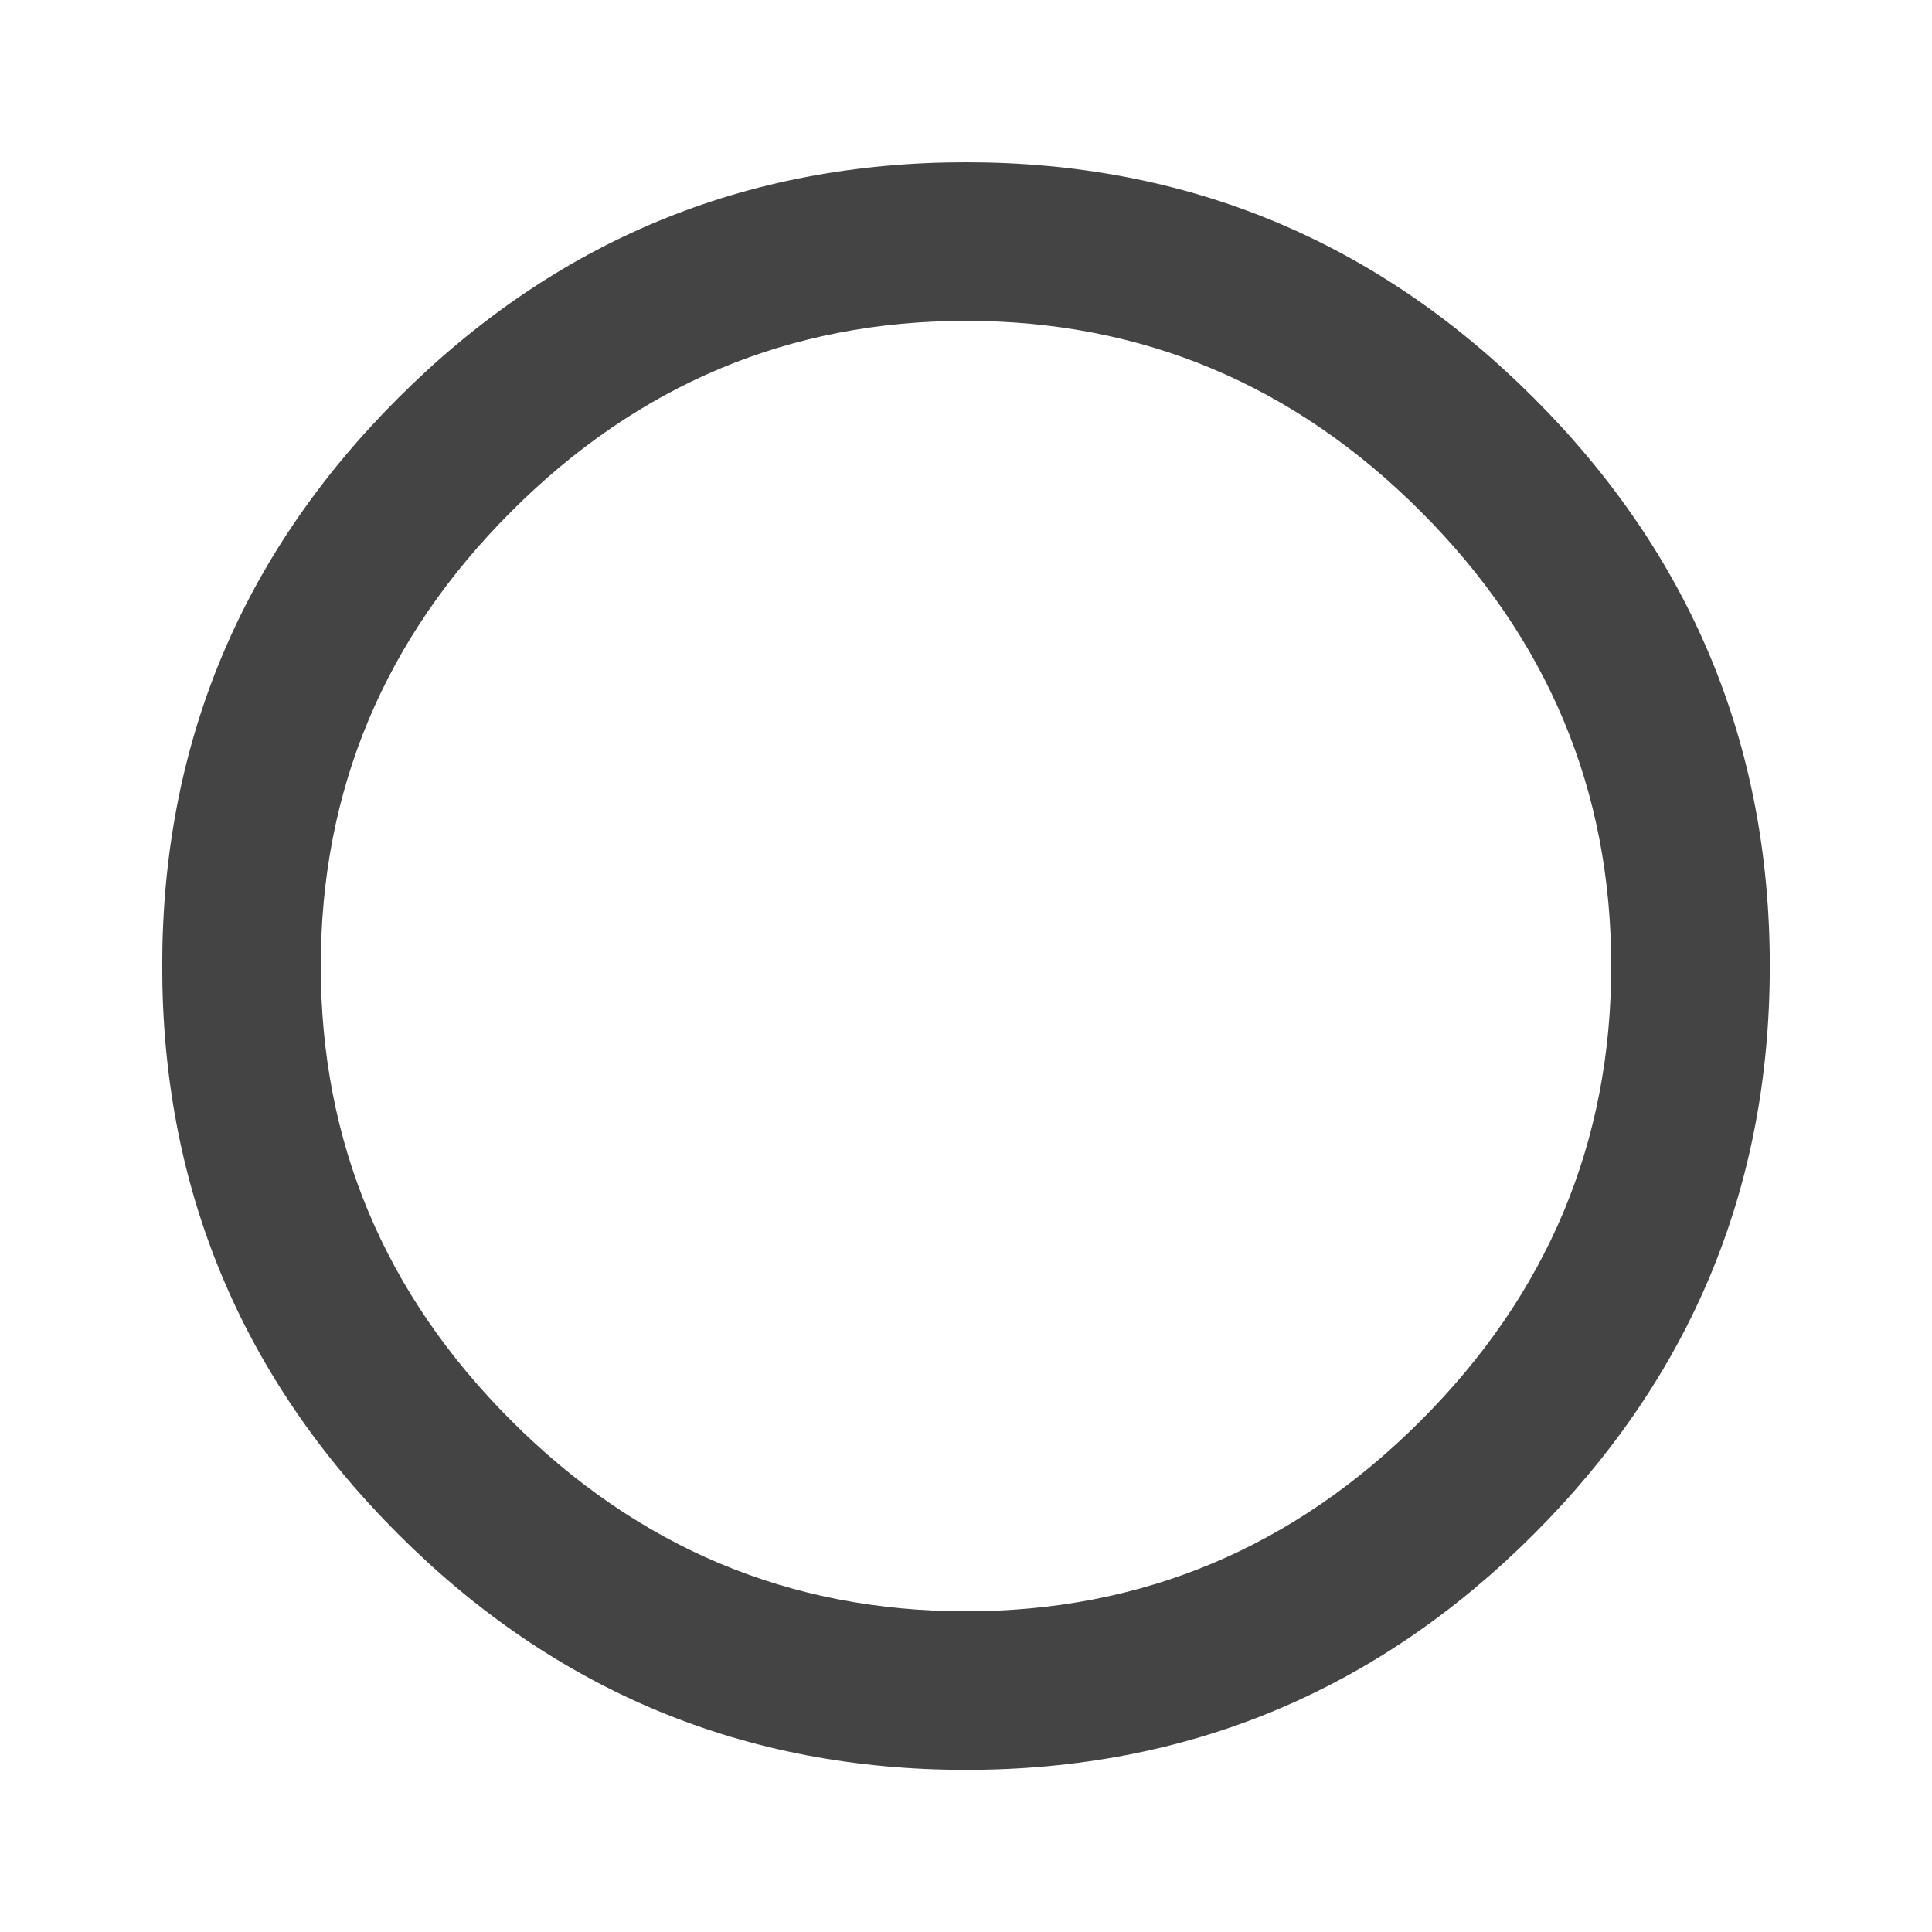
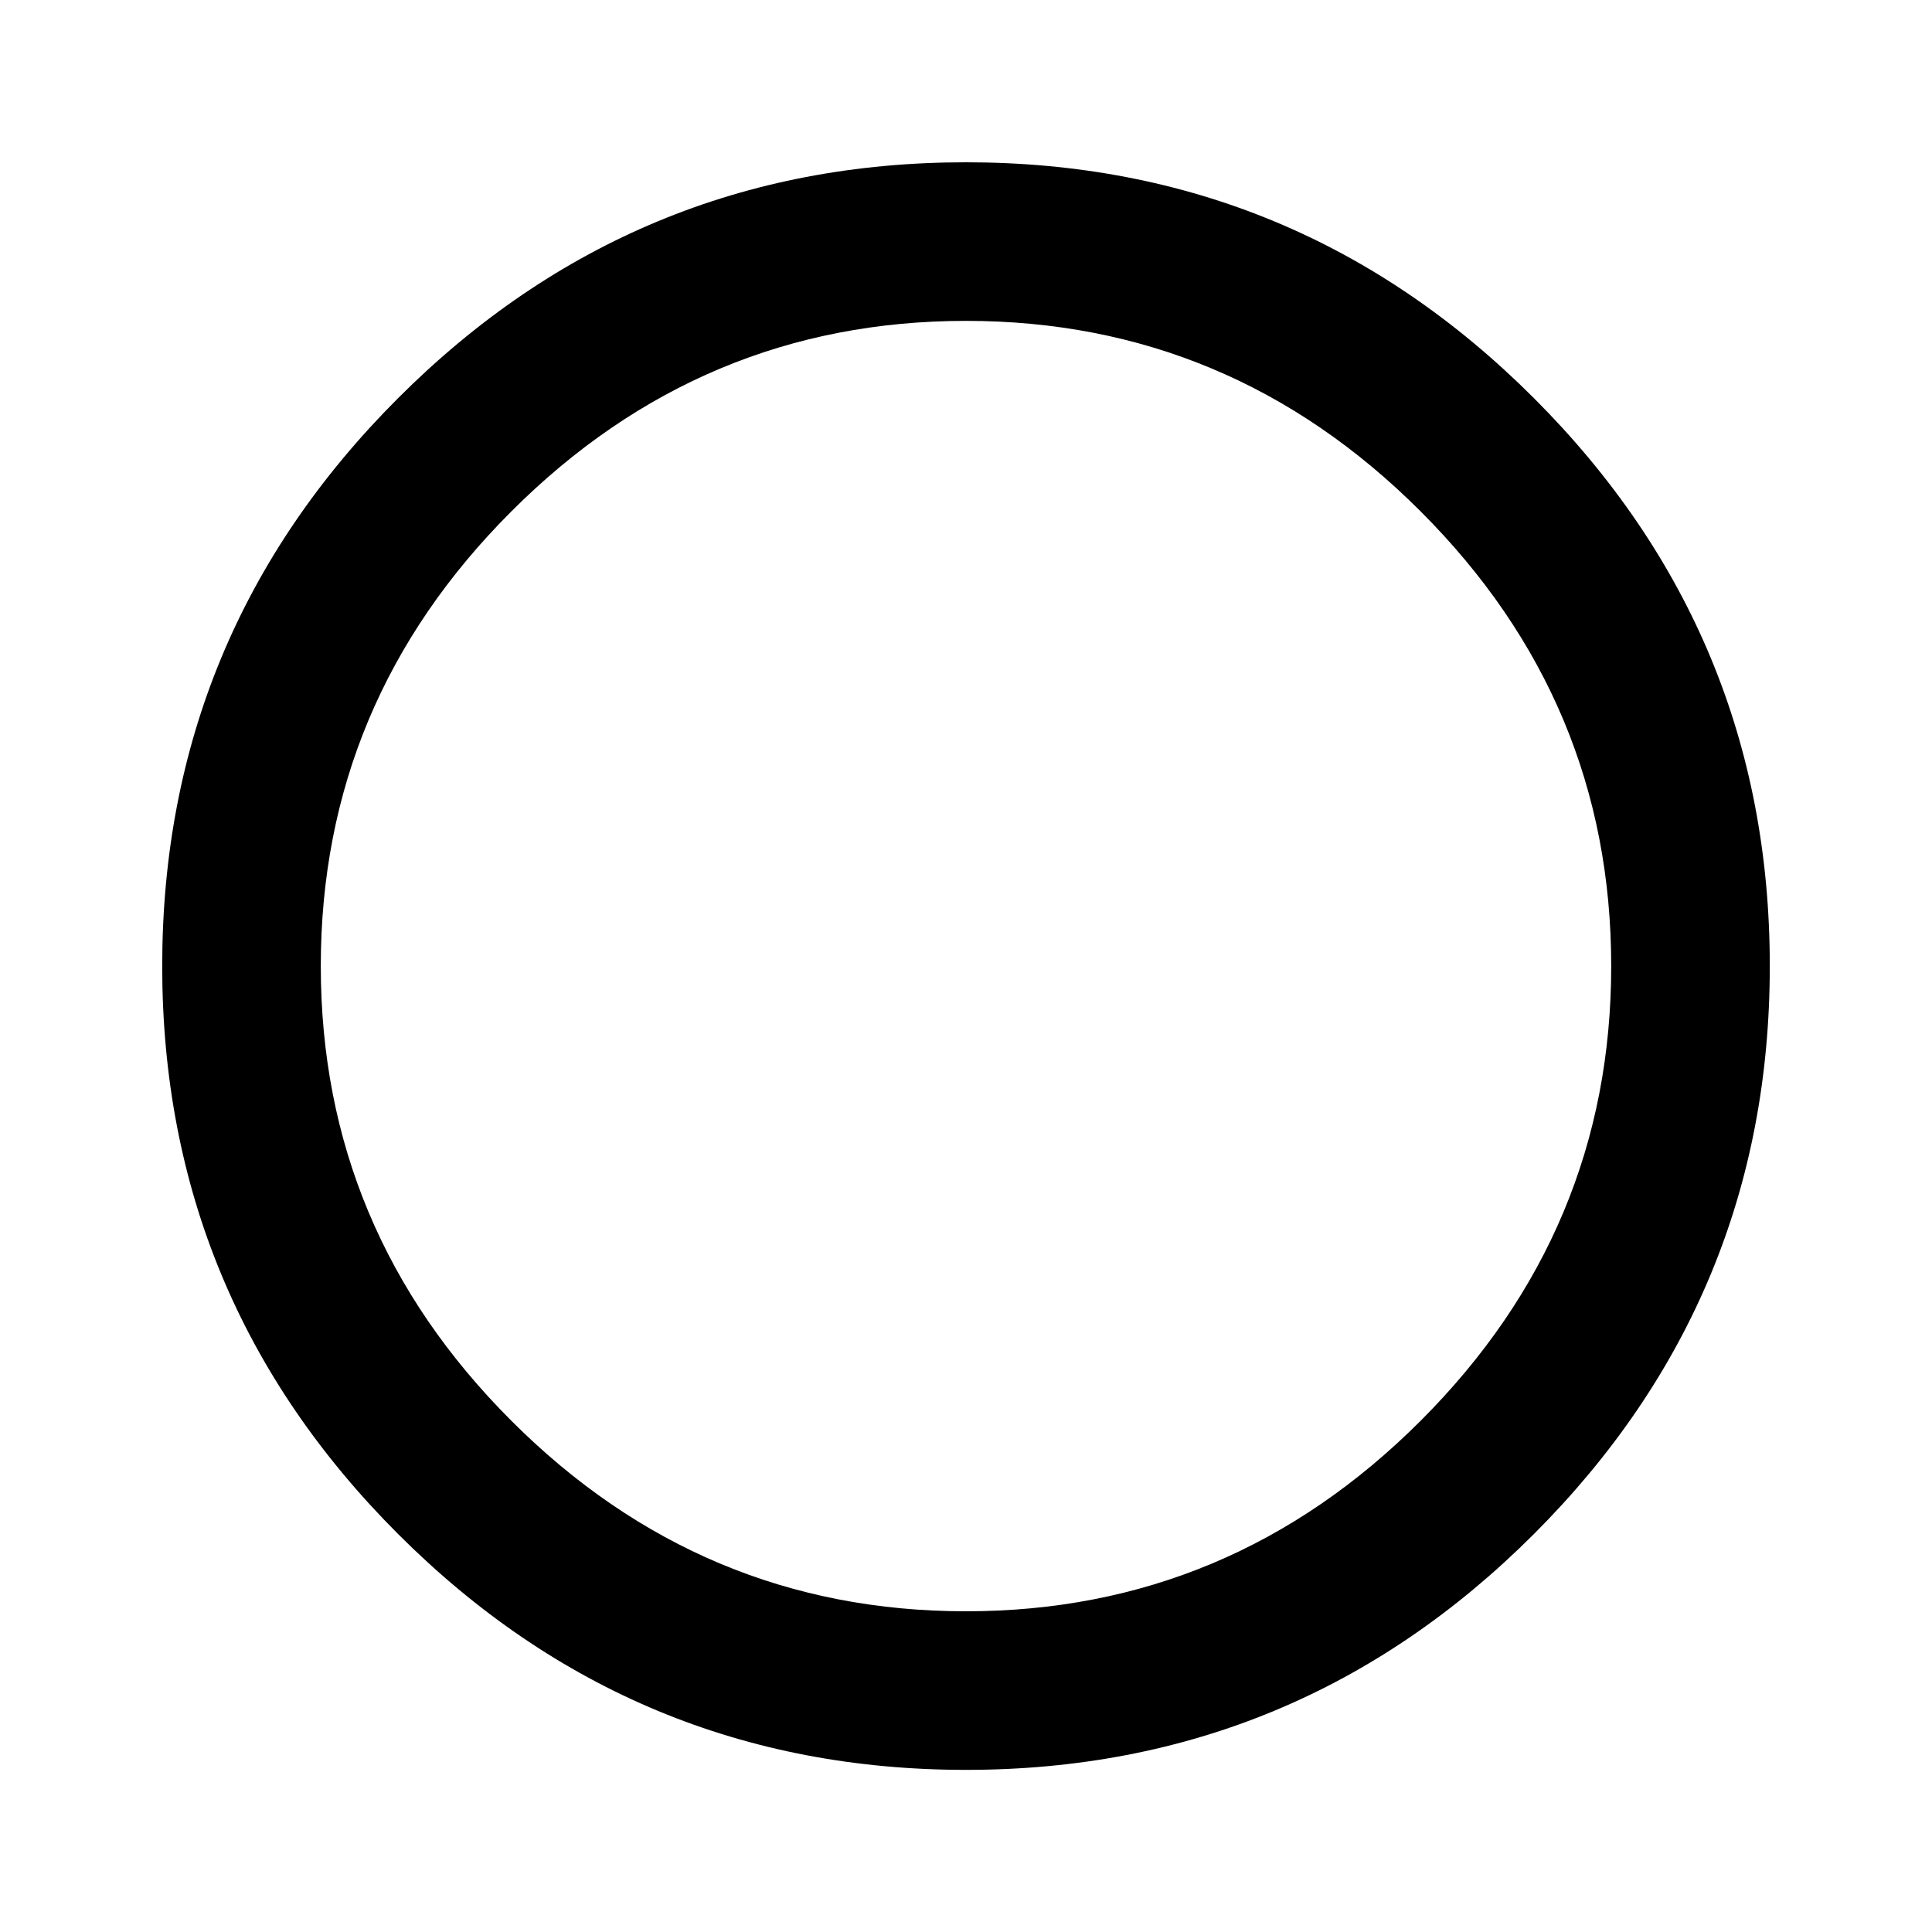
<svg xmlns="http://www.w3.org/2000/svg" version="1.1" width="24" height="24" viewBox="0 0 24 24">
-   <path fill="#444444" d="M12 20.016q3.281 0 5.648-2.367t2.367-5.648-2.367-5.648-5.648-2.367-5.648 2.367-2.367 5.648 2.367 5.648 5.648 2.367zM12 2.016q4.125 0 7.055 2.93t2.93 7.055-2.93 7.055-7.055 2.93-7.055-2.93-2.93-7.055 2.93-7.055 7.055-2.93z" />
+   <path fill="#000000" d="M12 20.016q3.281 0 5.648-2.367t2.367-5.648-2.367-5.648-5.648-2.367-5.648 2.367-2.367 5.648 2.367 5.648 5.648 2.367zM12 2.016q4.125 0 7.055 2.93t2.93 7.055-2.93 7.055-7.055 2.93-7.055-2.93-2.93-7.055 2.93-7.055 7.055-2.93z" />
</svg>
